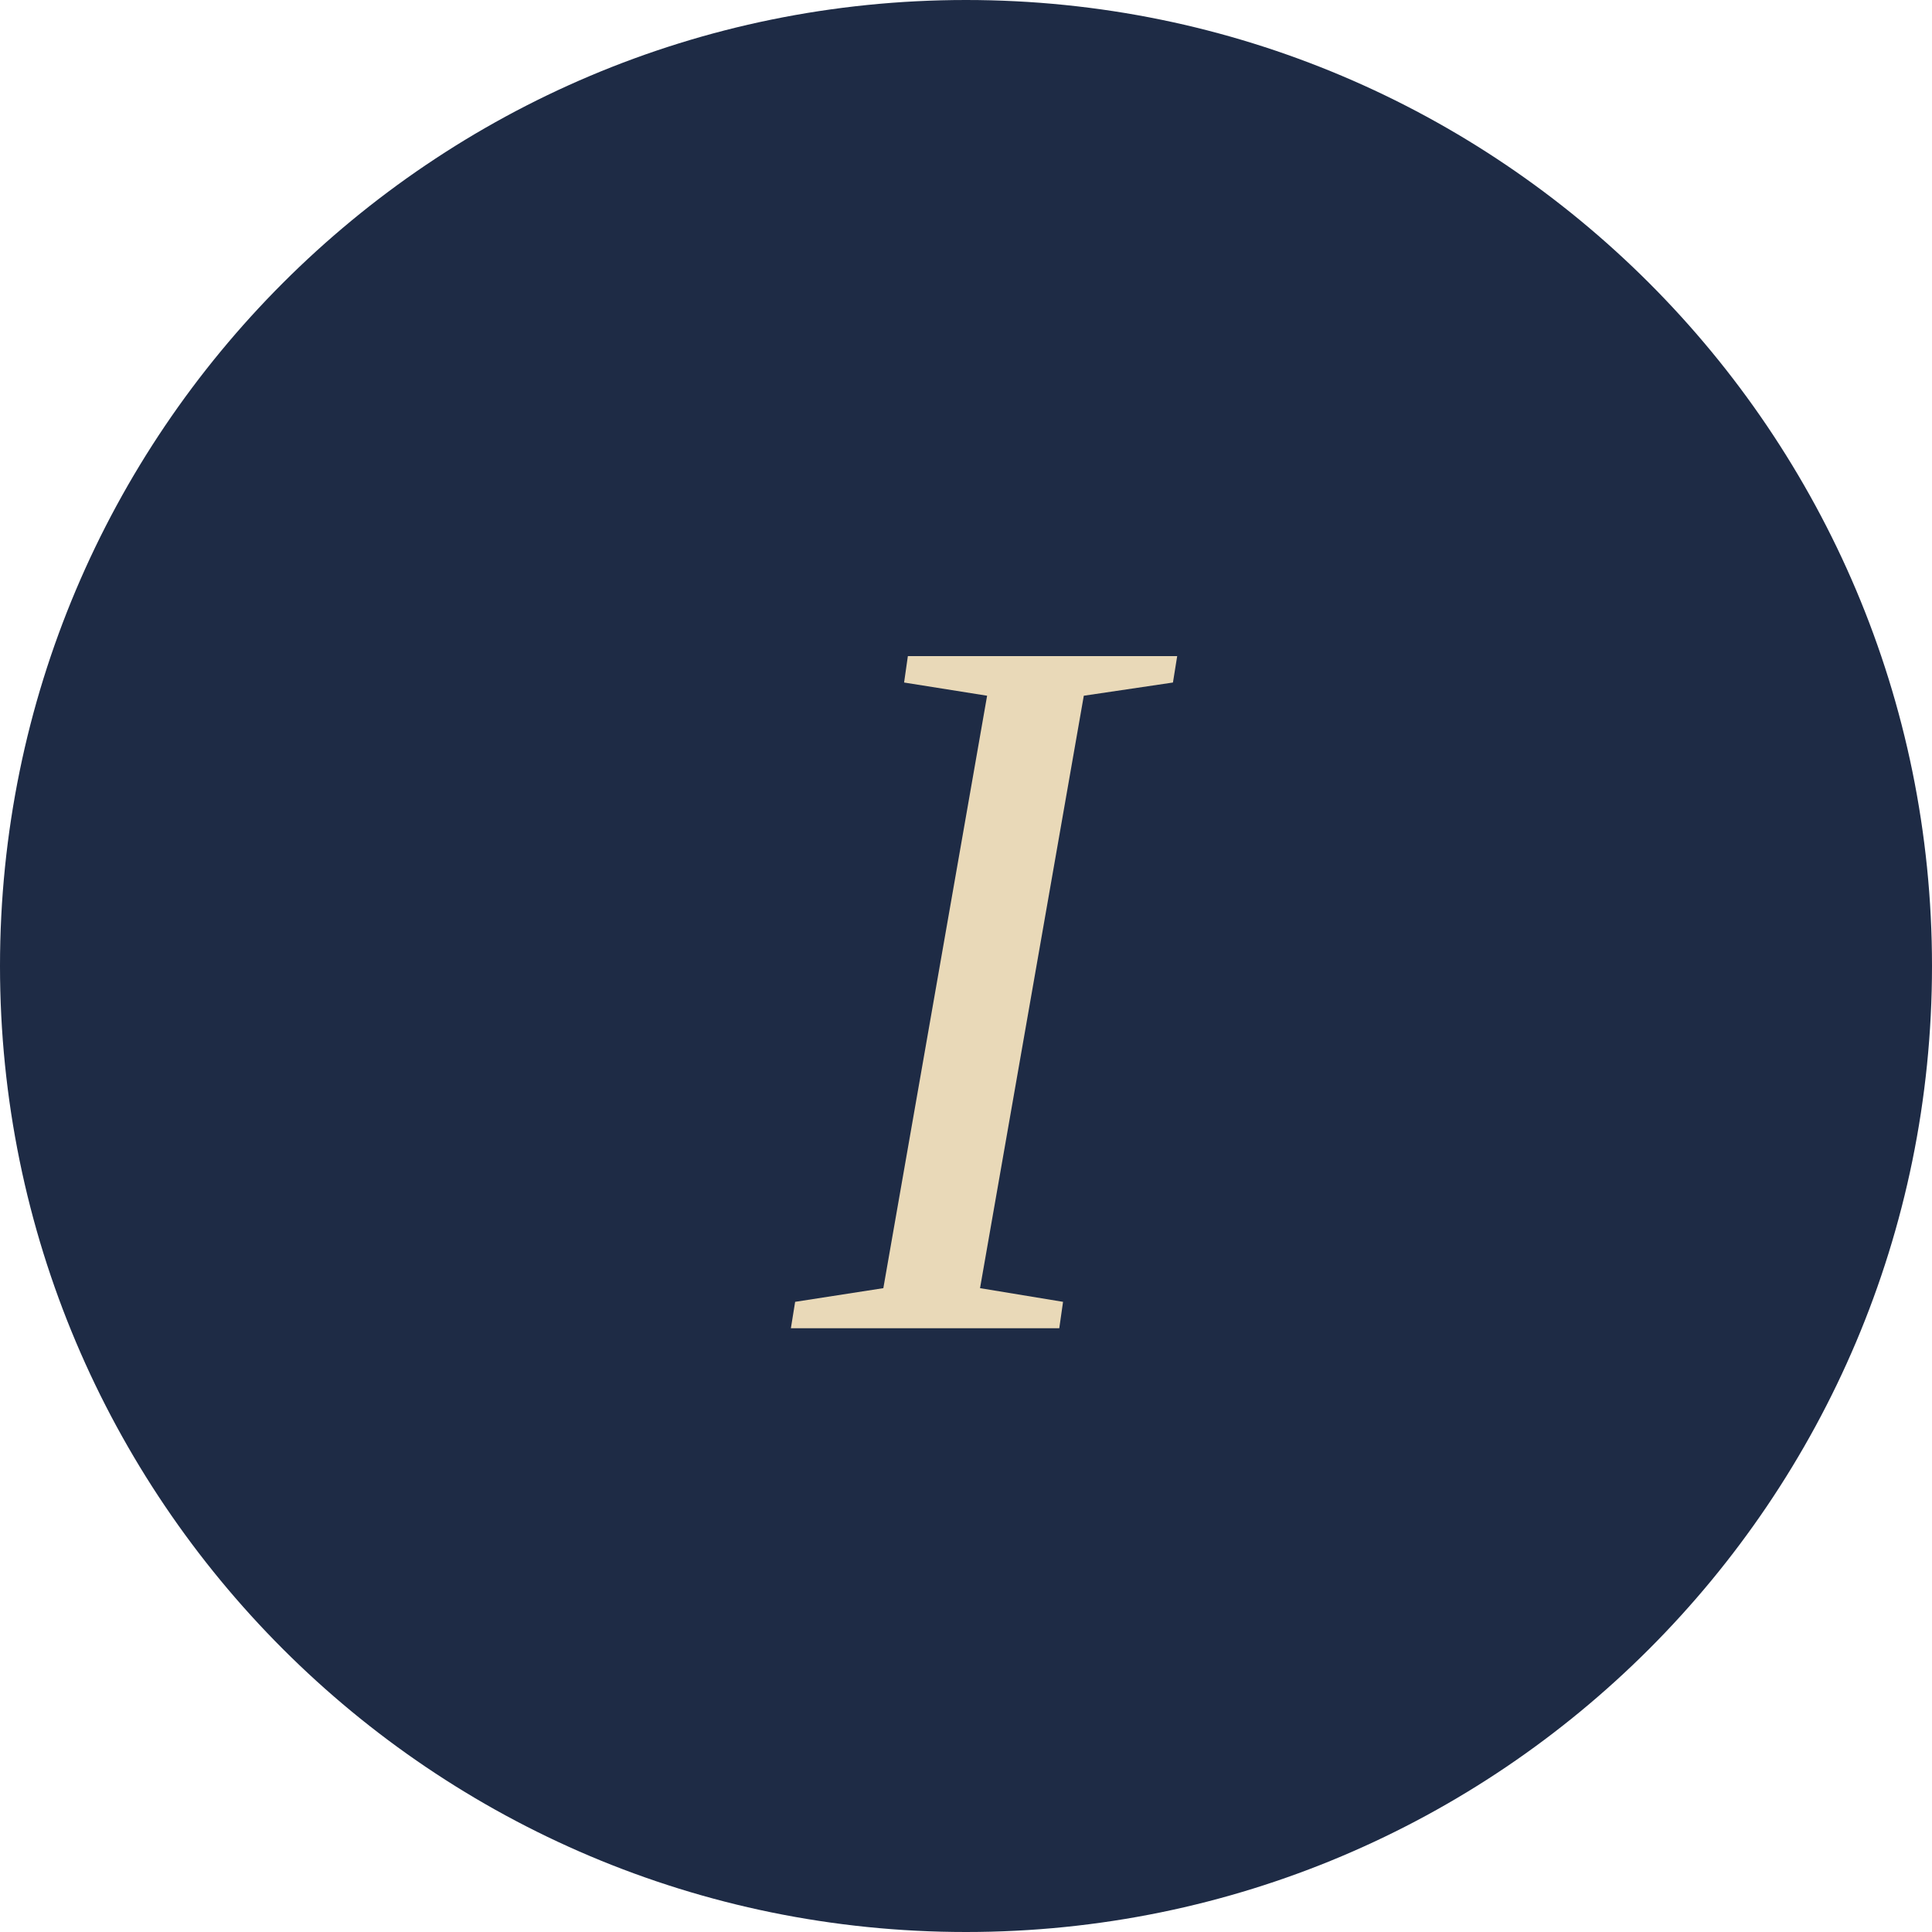
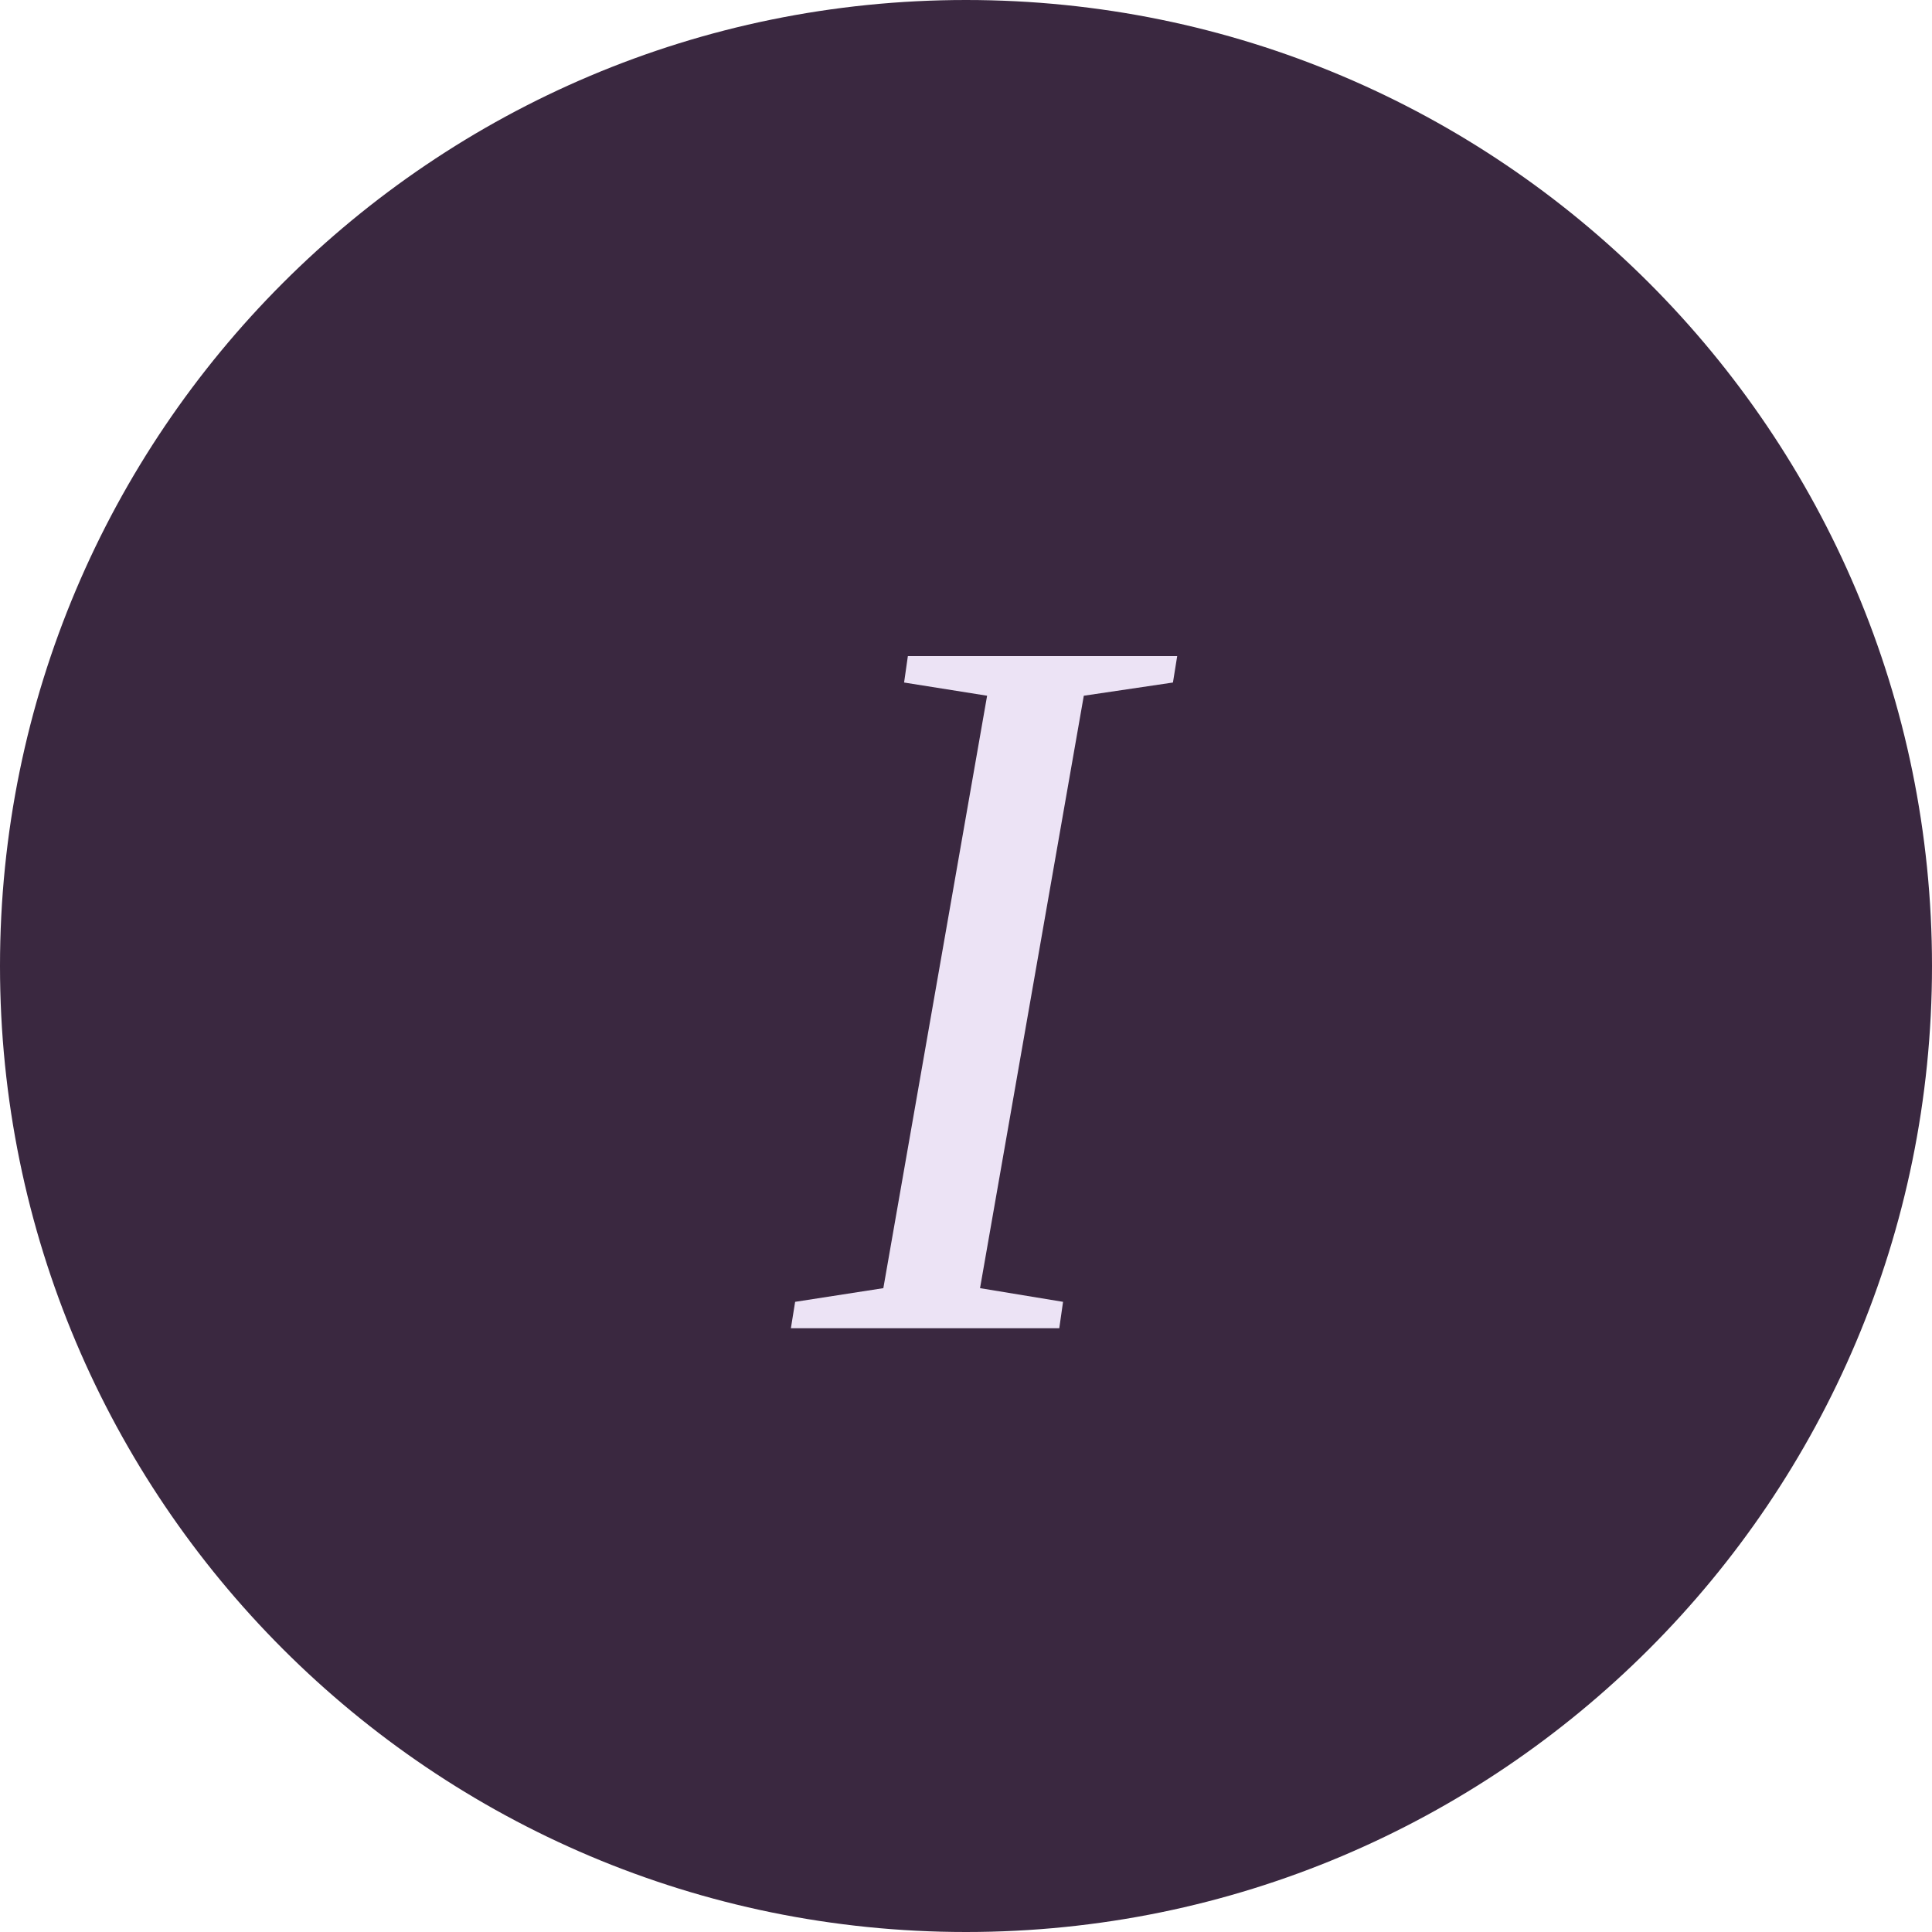
<svg xmlns="http://www.w3.org/2000/svg" viewBox="0 0 64 64">
-   <circle cx="32" cy="32" r="32" fill="#1e2b45" />
-   <text x="32" y="44" font-family="Georgia, 'Times New Roman', serif" font-size="34" font-style="italic" text-anchor="middle" fill="#e9d9b8">I</text>
+   <circle cx="32" cy="32" r="32" fill="#3a2840" />
+   <text x="32" y="44" font-family="Georgia, 'Times New Roman', serif" font-size="34" font-style="italic" text-anchor="middle" fill="#ece3f5">I</text>
</svg>
